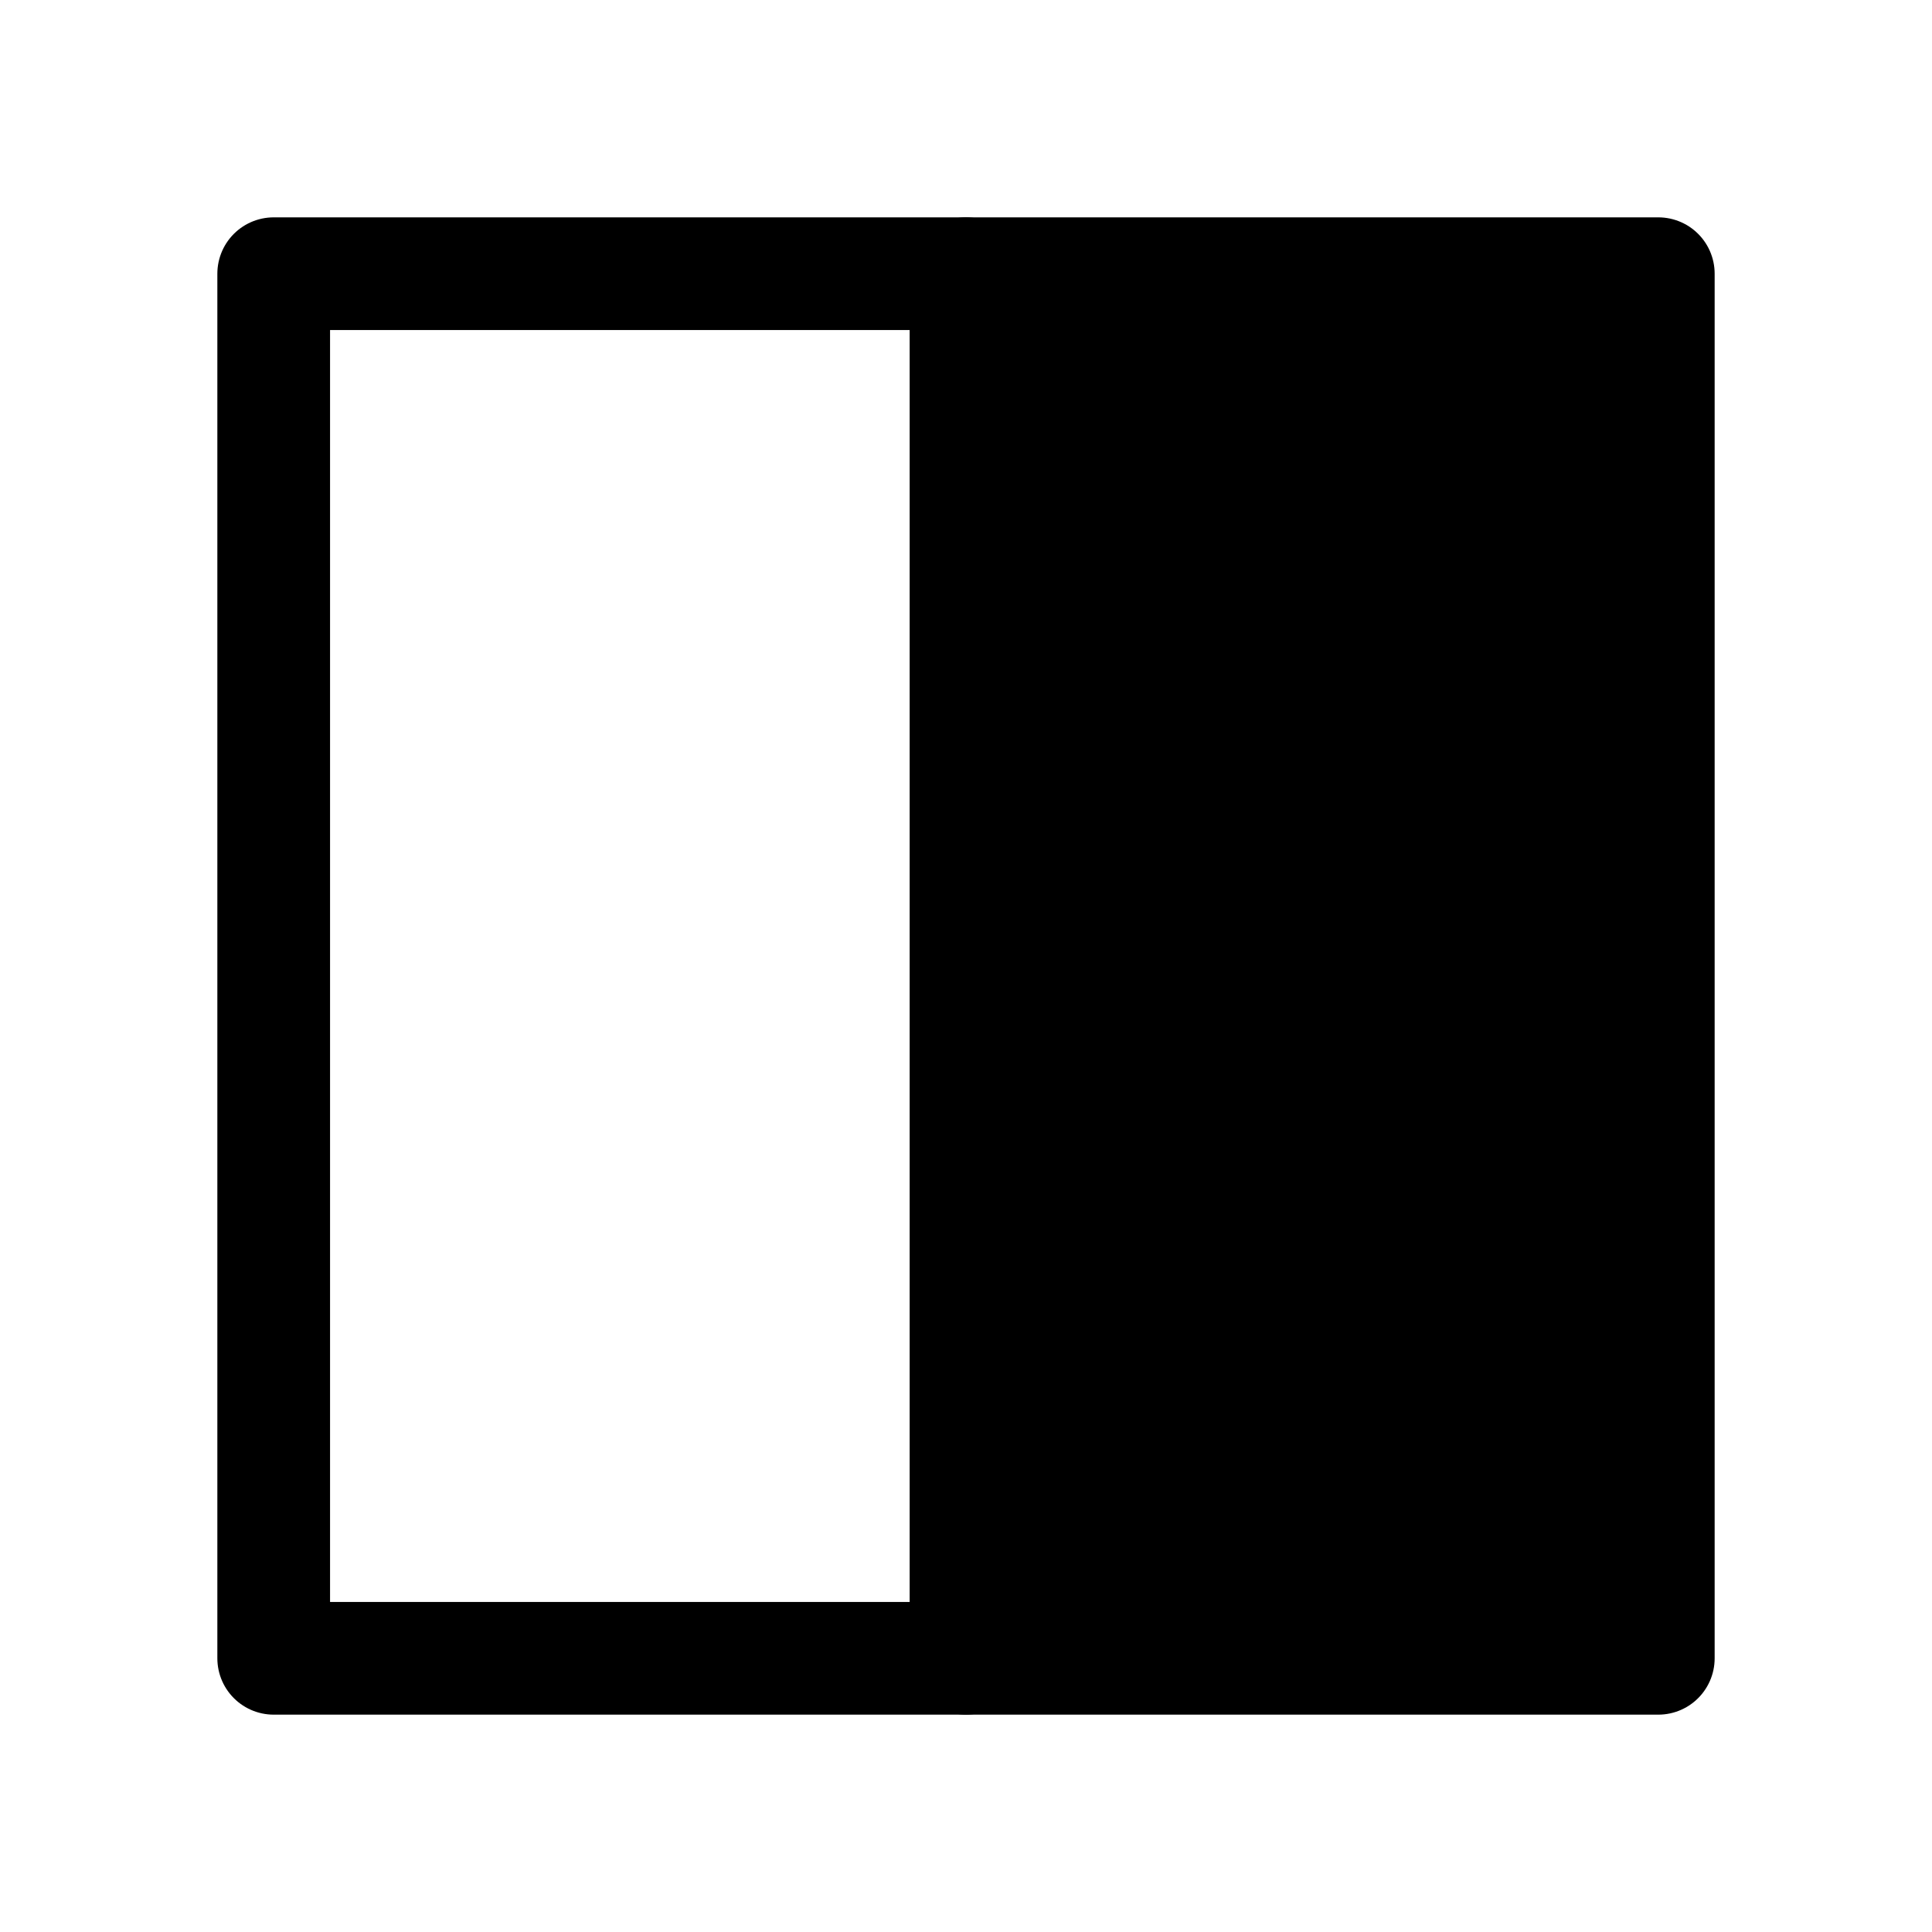
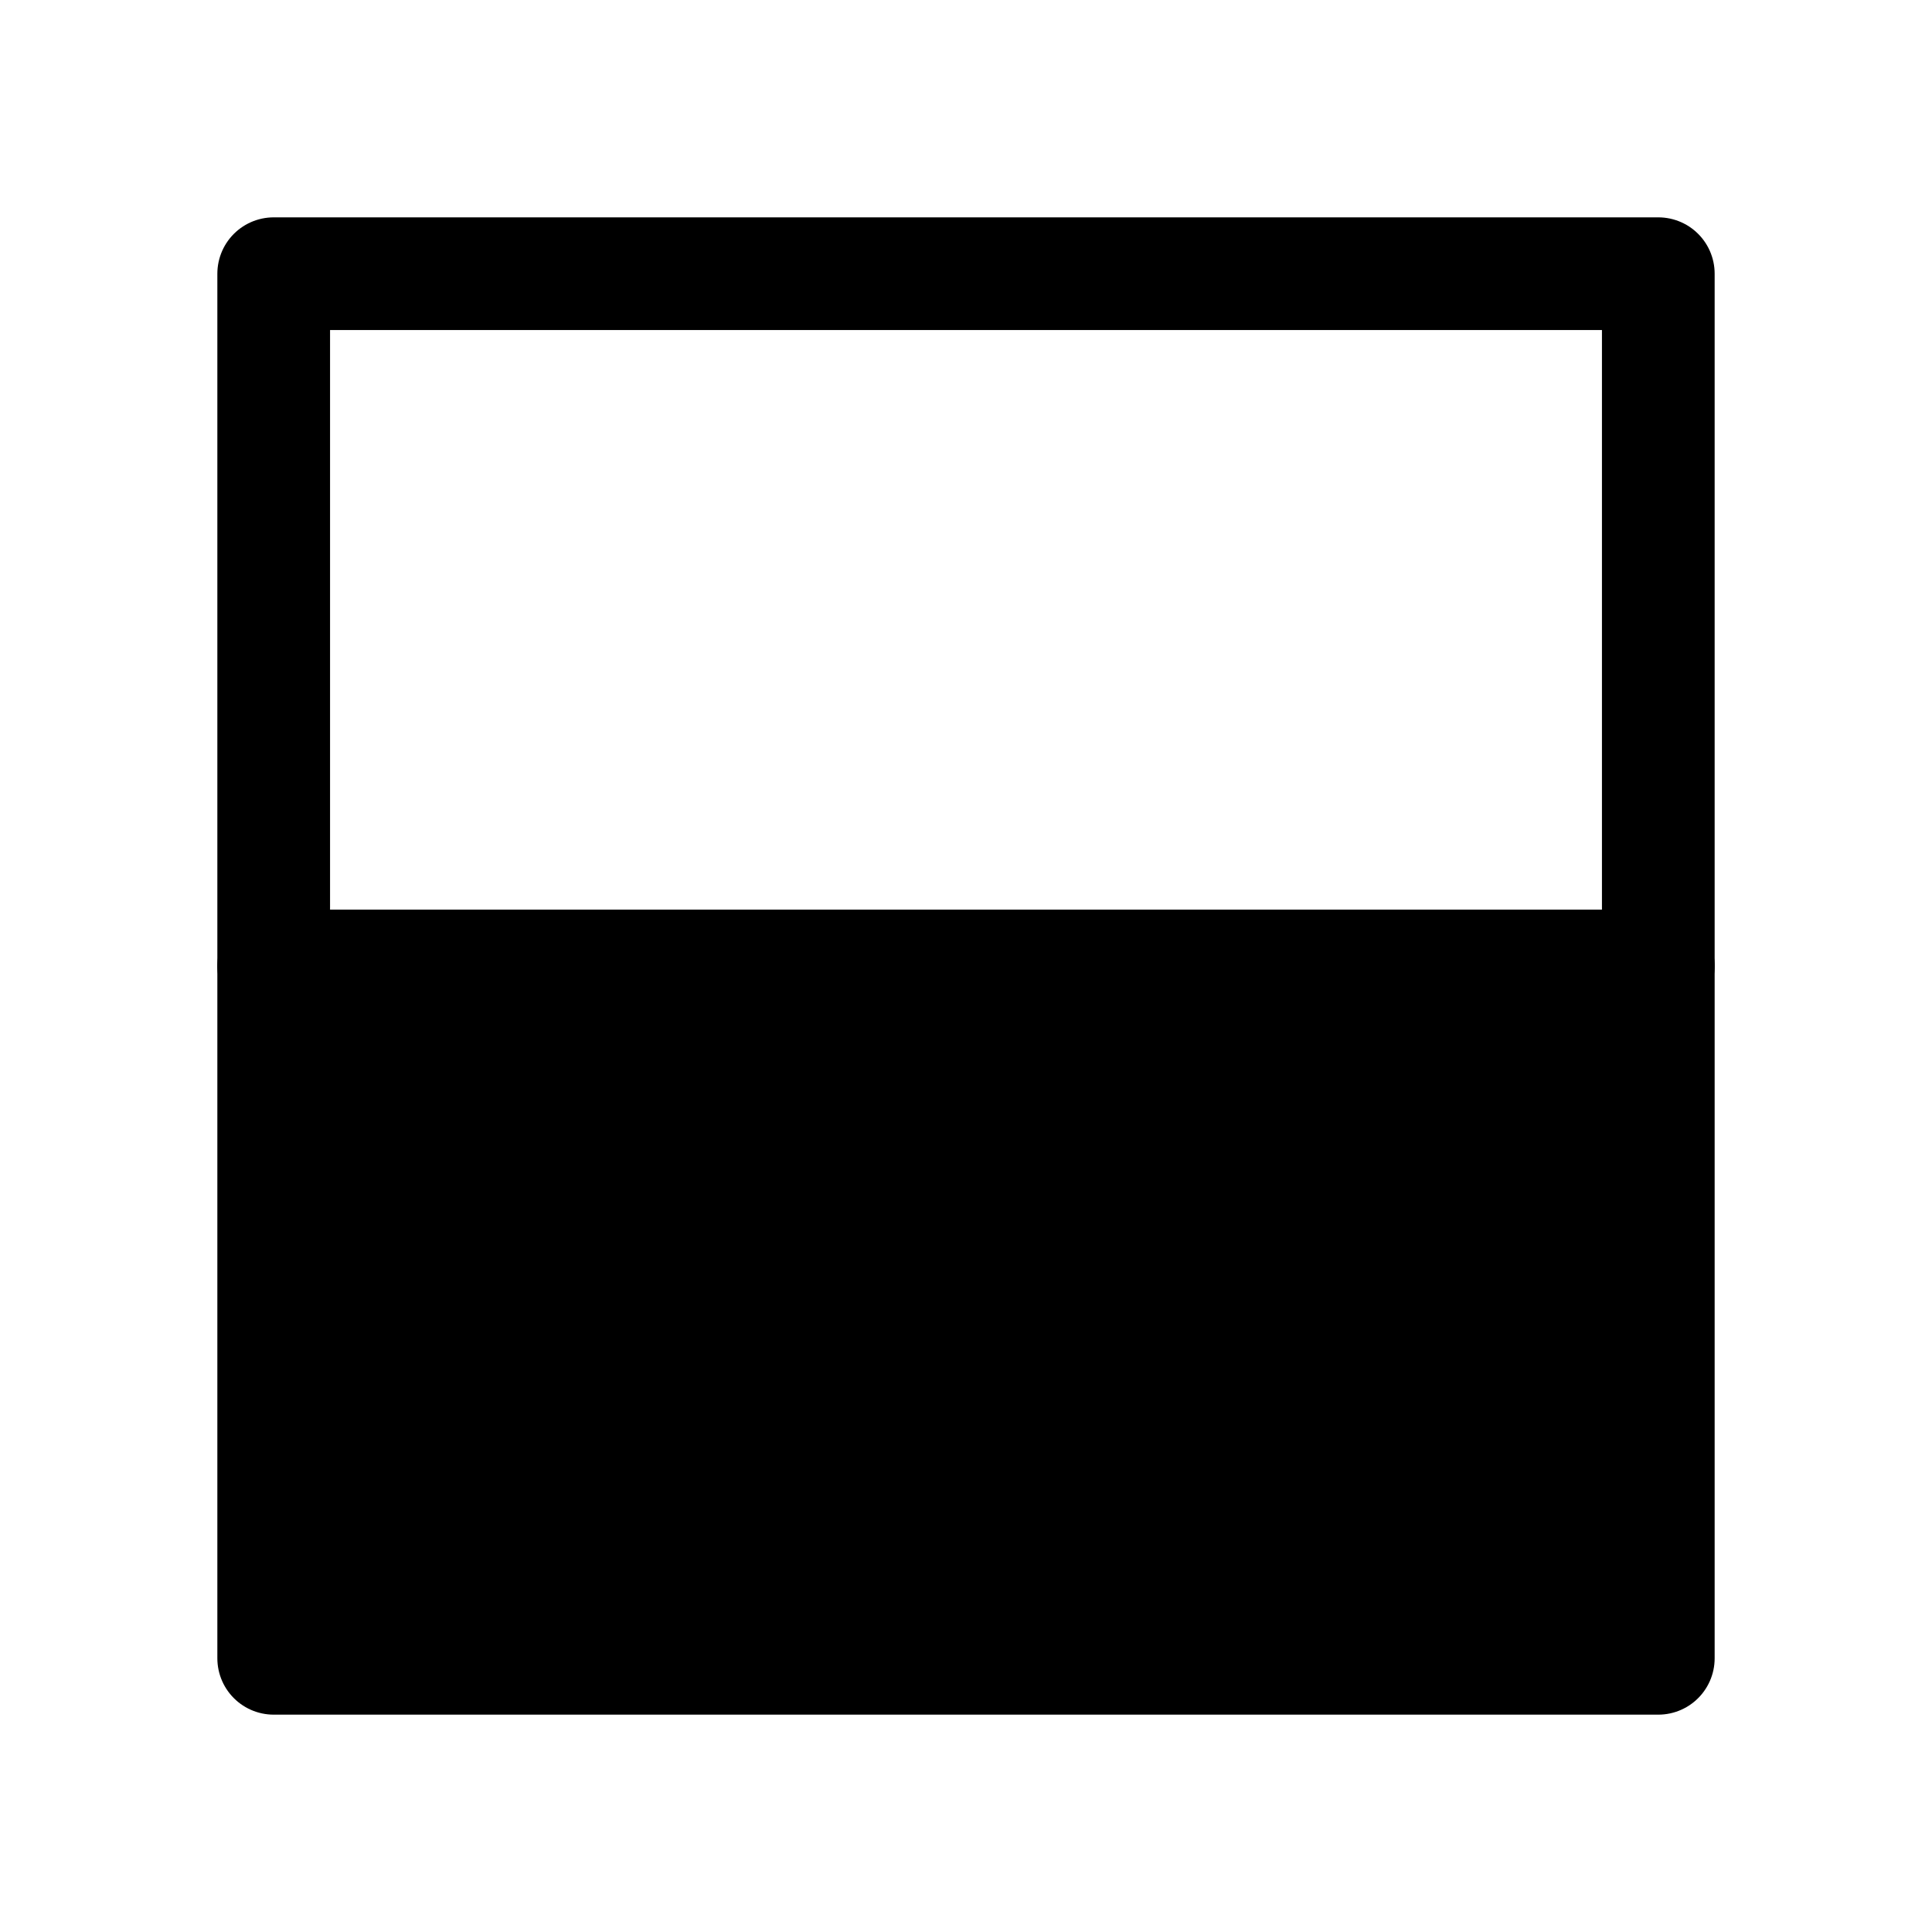
<svg xmlns="http://www.w3.org/2000/svg" viewBox="0 0 24 24" width="24" height="24" fill="none" stroke="currentColor" stroke-width="1.4" stroke-linecap="round" stroke-linejoin="round">
  <path d="M3.4,3.4L20.6,3.4L20.6,20.6L3.4,20.6Z" />
-   <path d="M12,3.4L12,20.6" />
-   <path d="M12,3.4L20.6,3.4L20.6,20.6L12,20.6Z" fill="currentColor" stroke="none" />
+   <path d="M3.4,12L20.6,12" />
+   <path d="M3.4,12L20.6,12L20.6,20.6L3.4,20.6Z" fill="currentColor" stroke="none" />
</svg>
